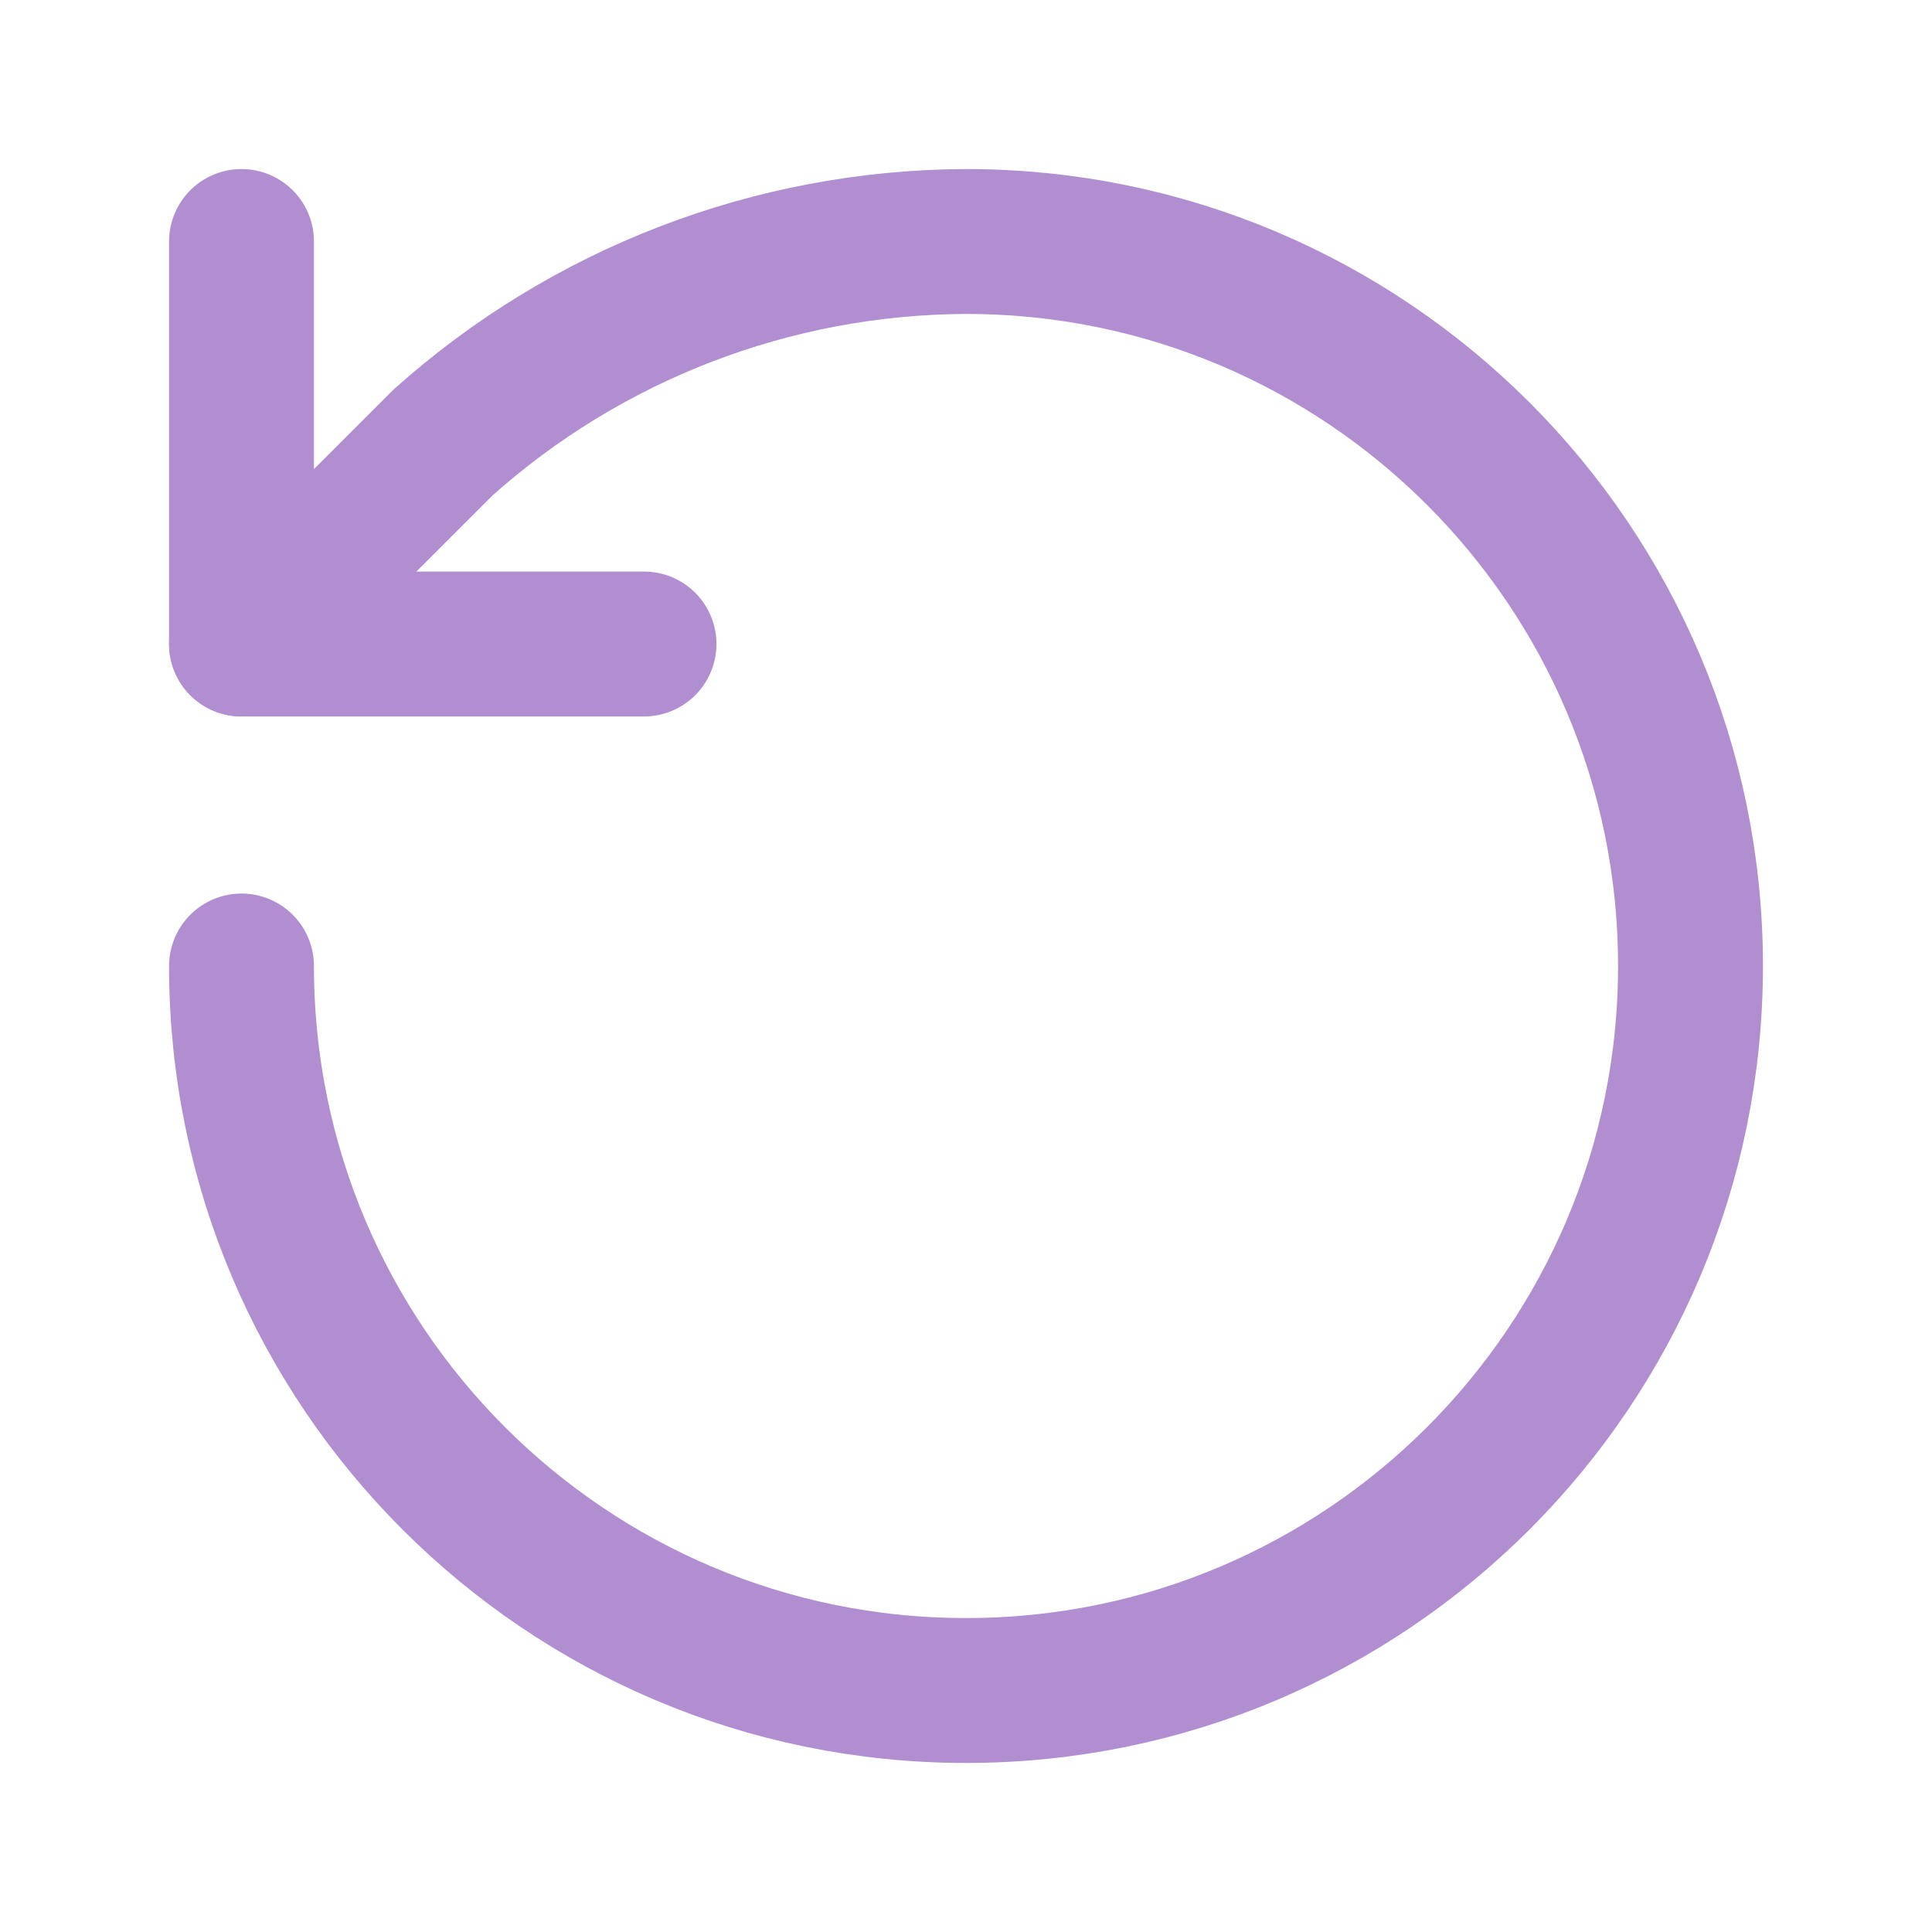
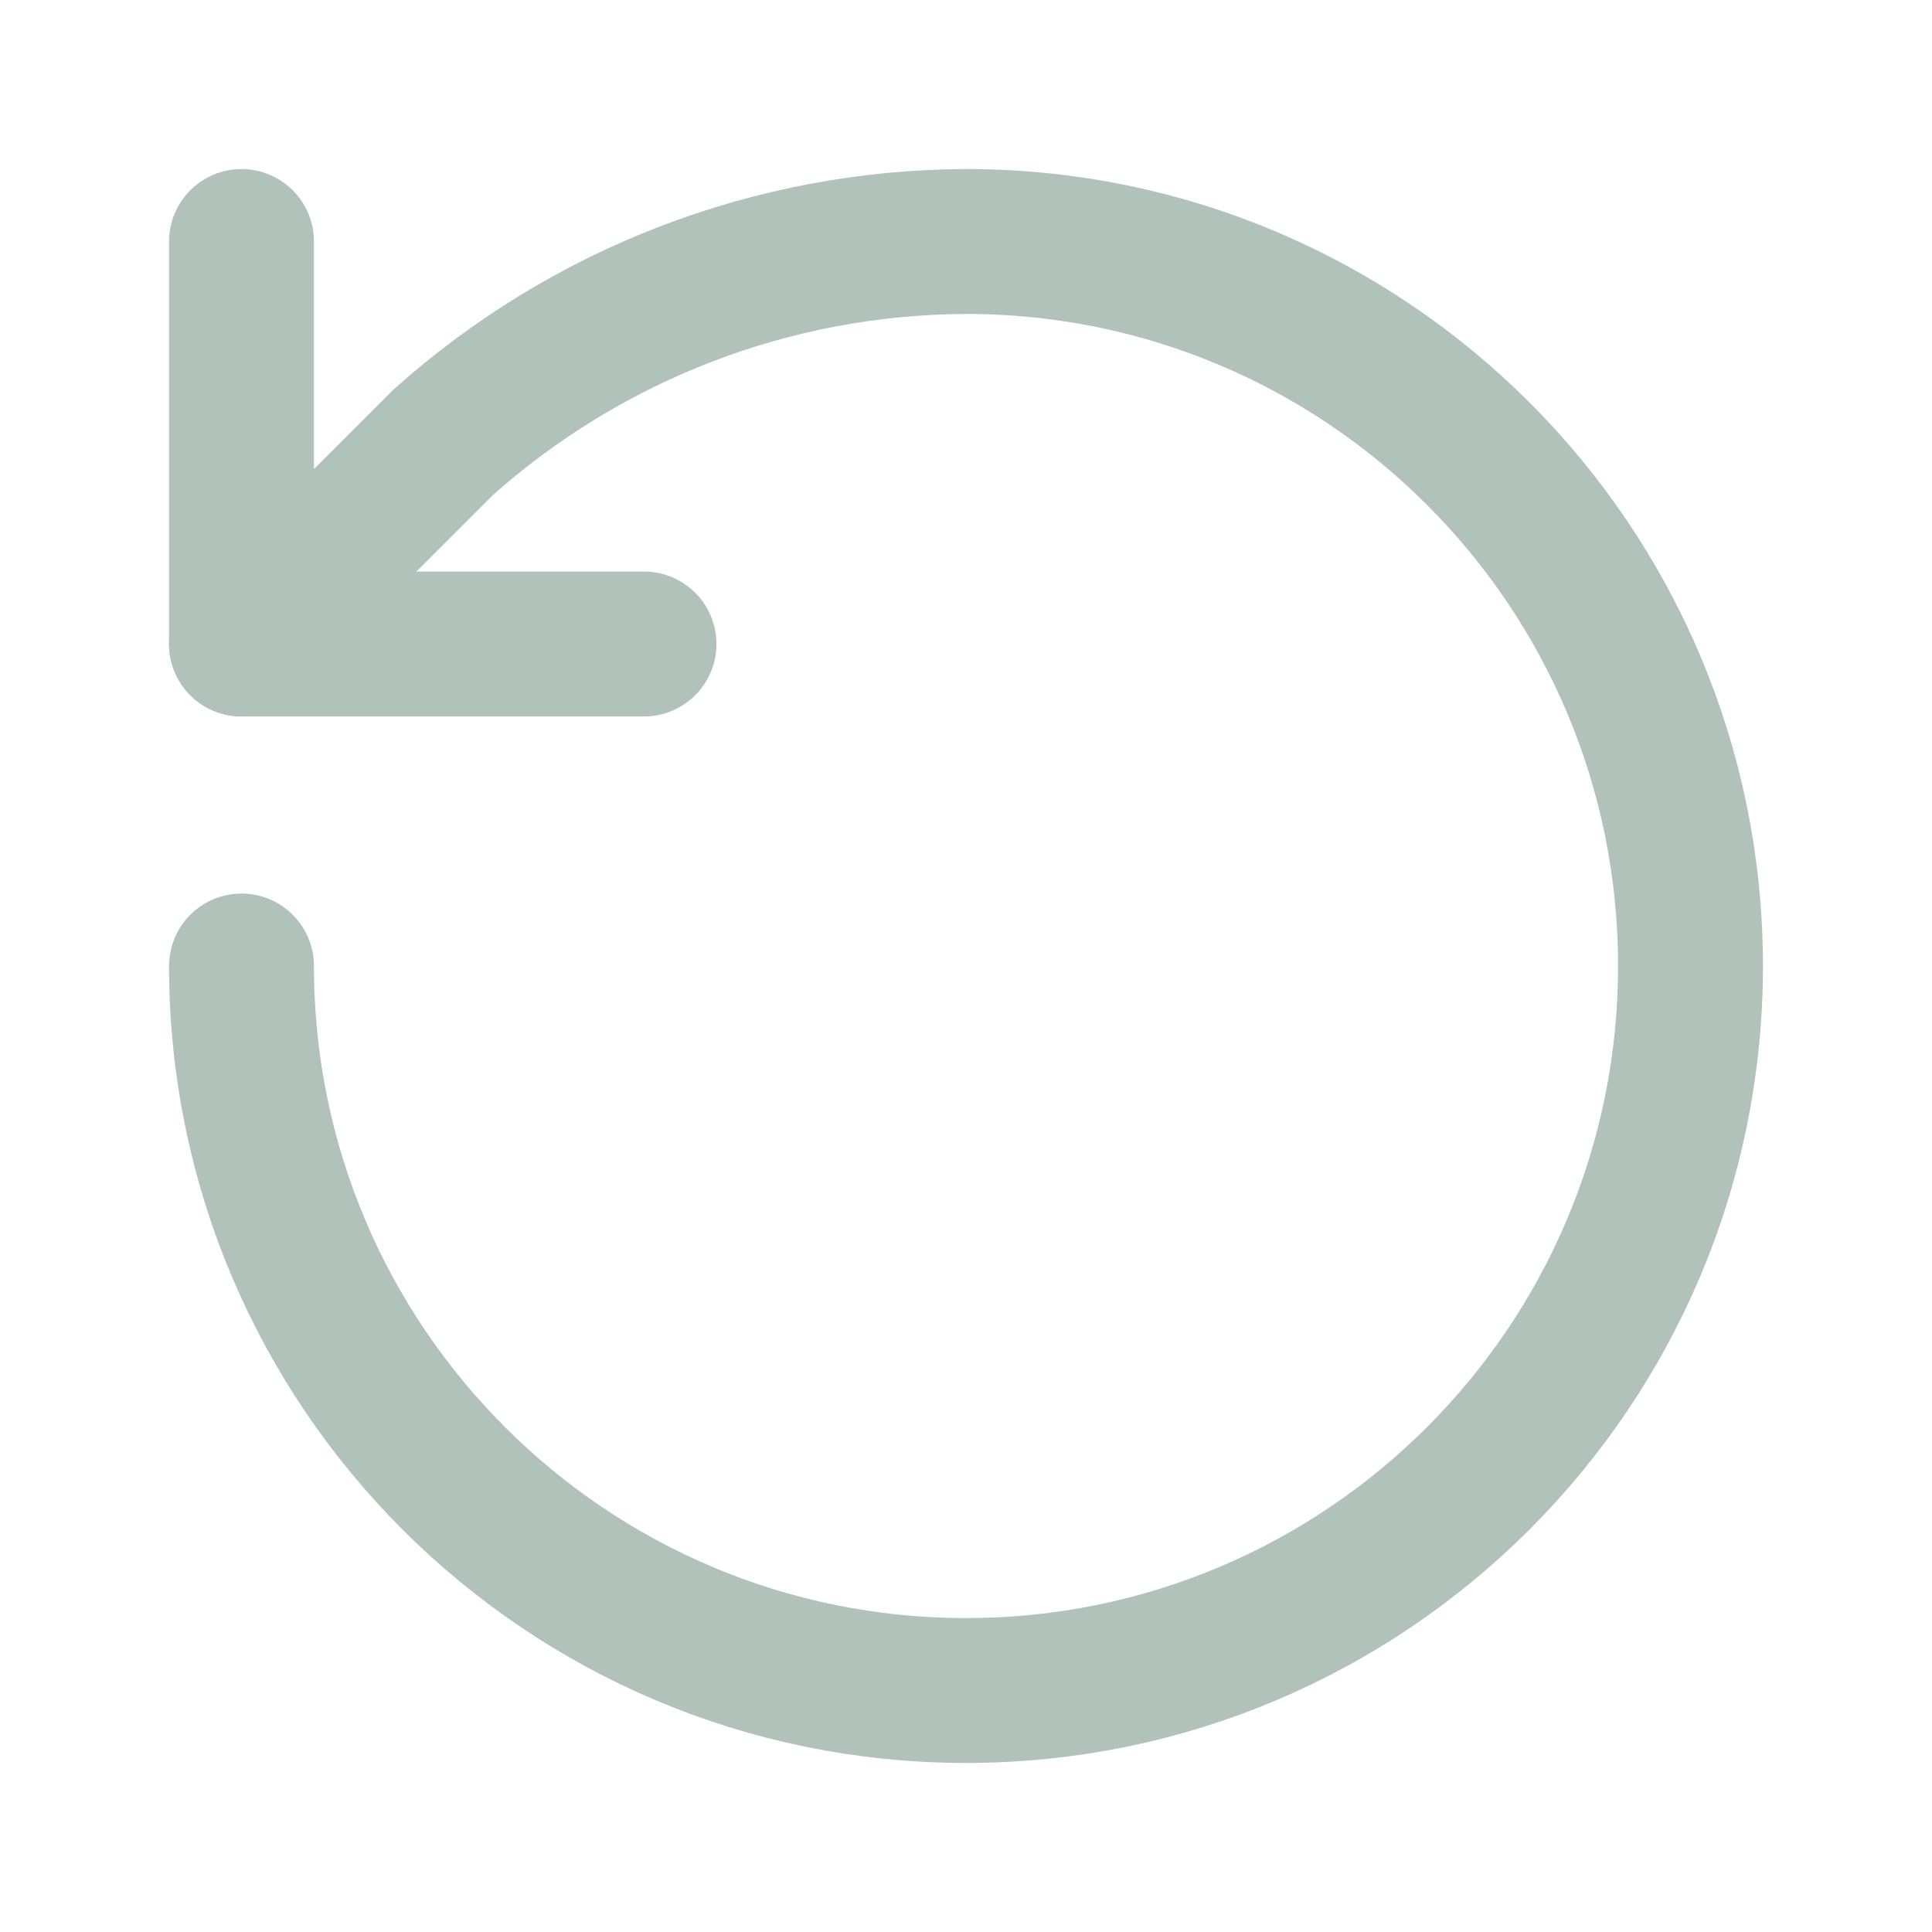
- <svg xmlns="http://www.w3.org/2000/svg" viewBox="0 0 24 24" fill="none" stroke="#B08ED0" stroke-width="1.8" stroke-linecap="round" stroke-linejoin="round">
+ <svg xmlns="http://www.w3.org/2000/svg" viewBox="0 0 24 24" fill="none" stroke="#B1C2BB" stroke-width="1.8" stroke-linecap="round" stroke-linejoin="round">
  <path d="M3 12a9 9 0 1 0 9-9 9.8 9.8 0 0 0-6.5 2.5L3 8" />
  <polyline points="3 3 3 8 8 8" />
</svg>
